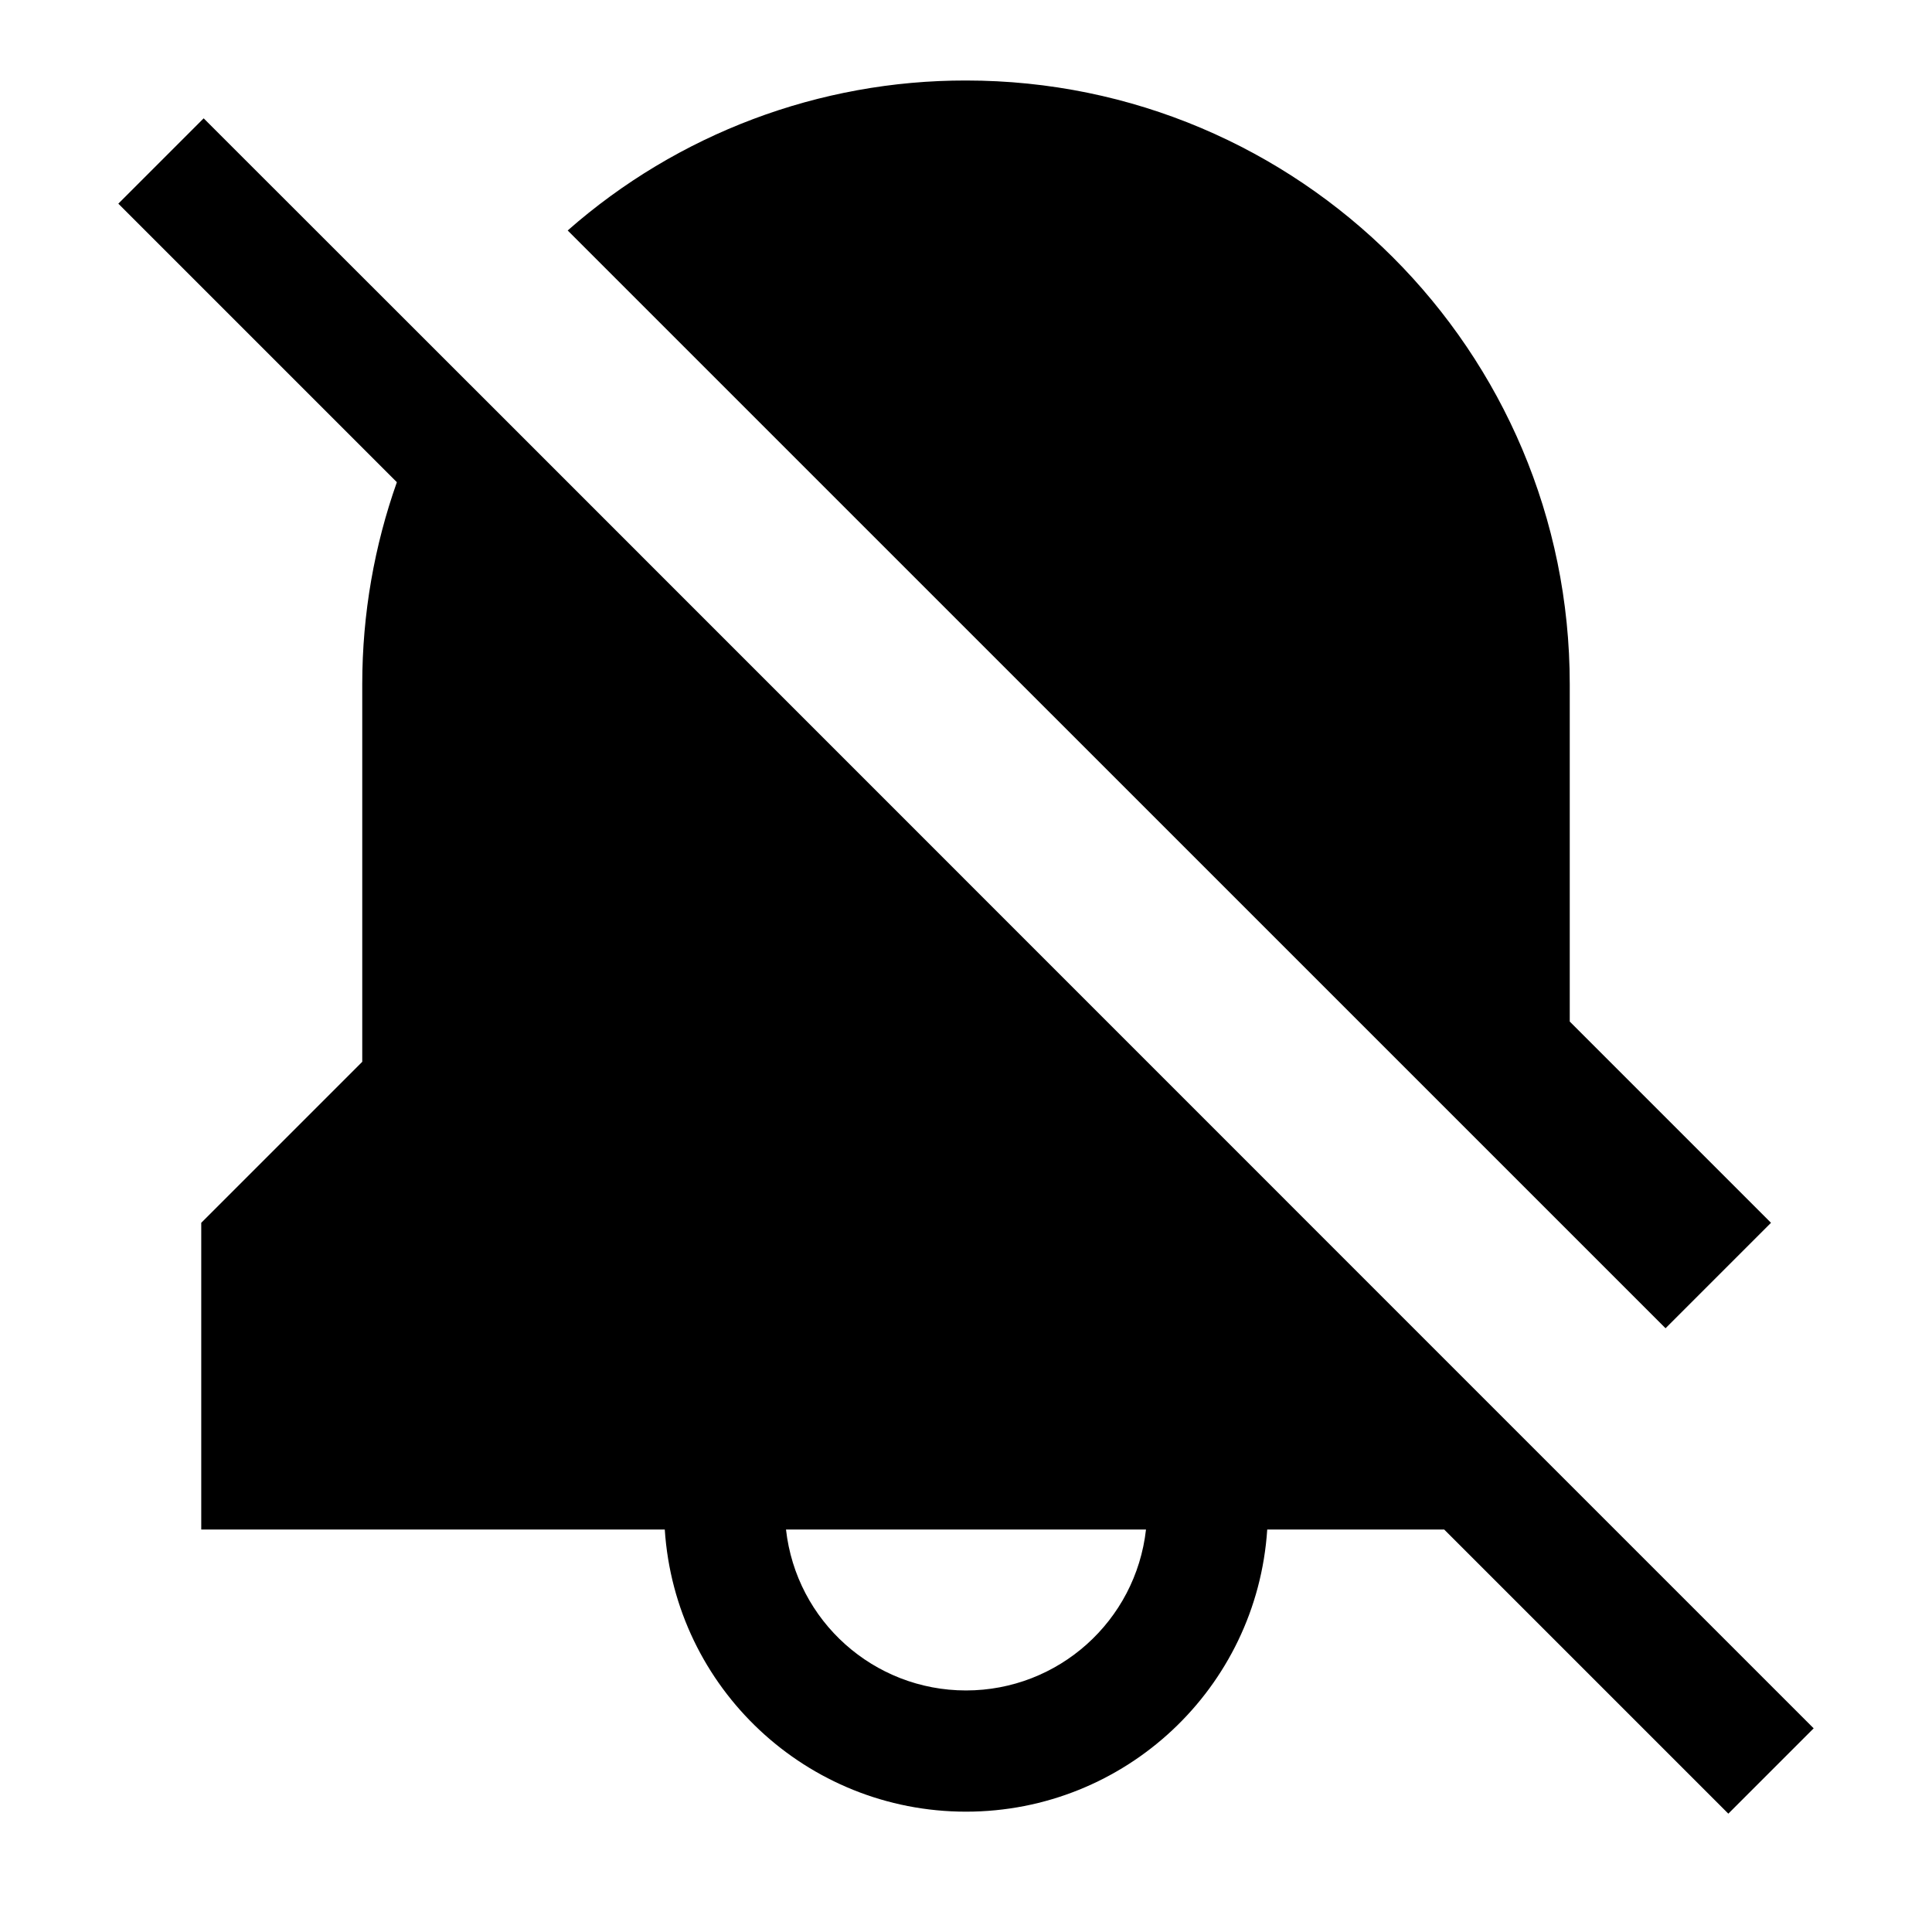
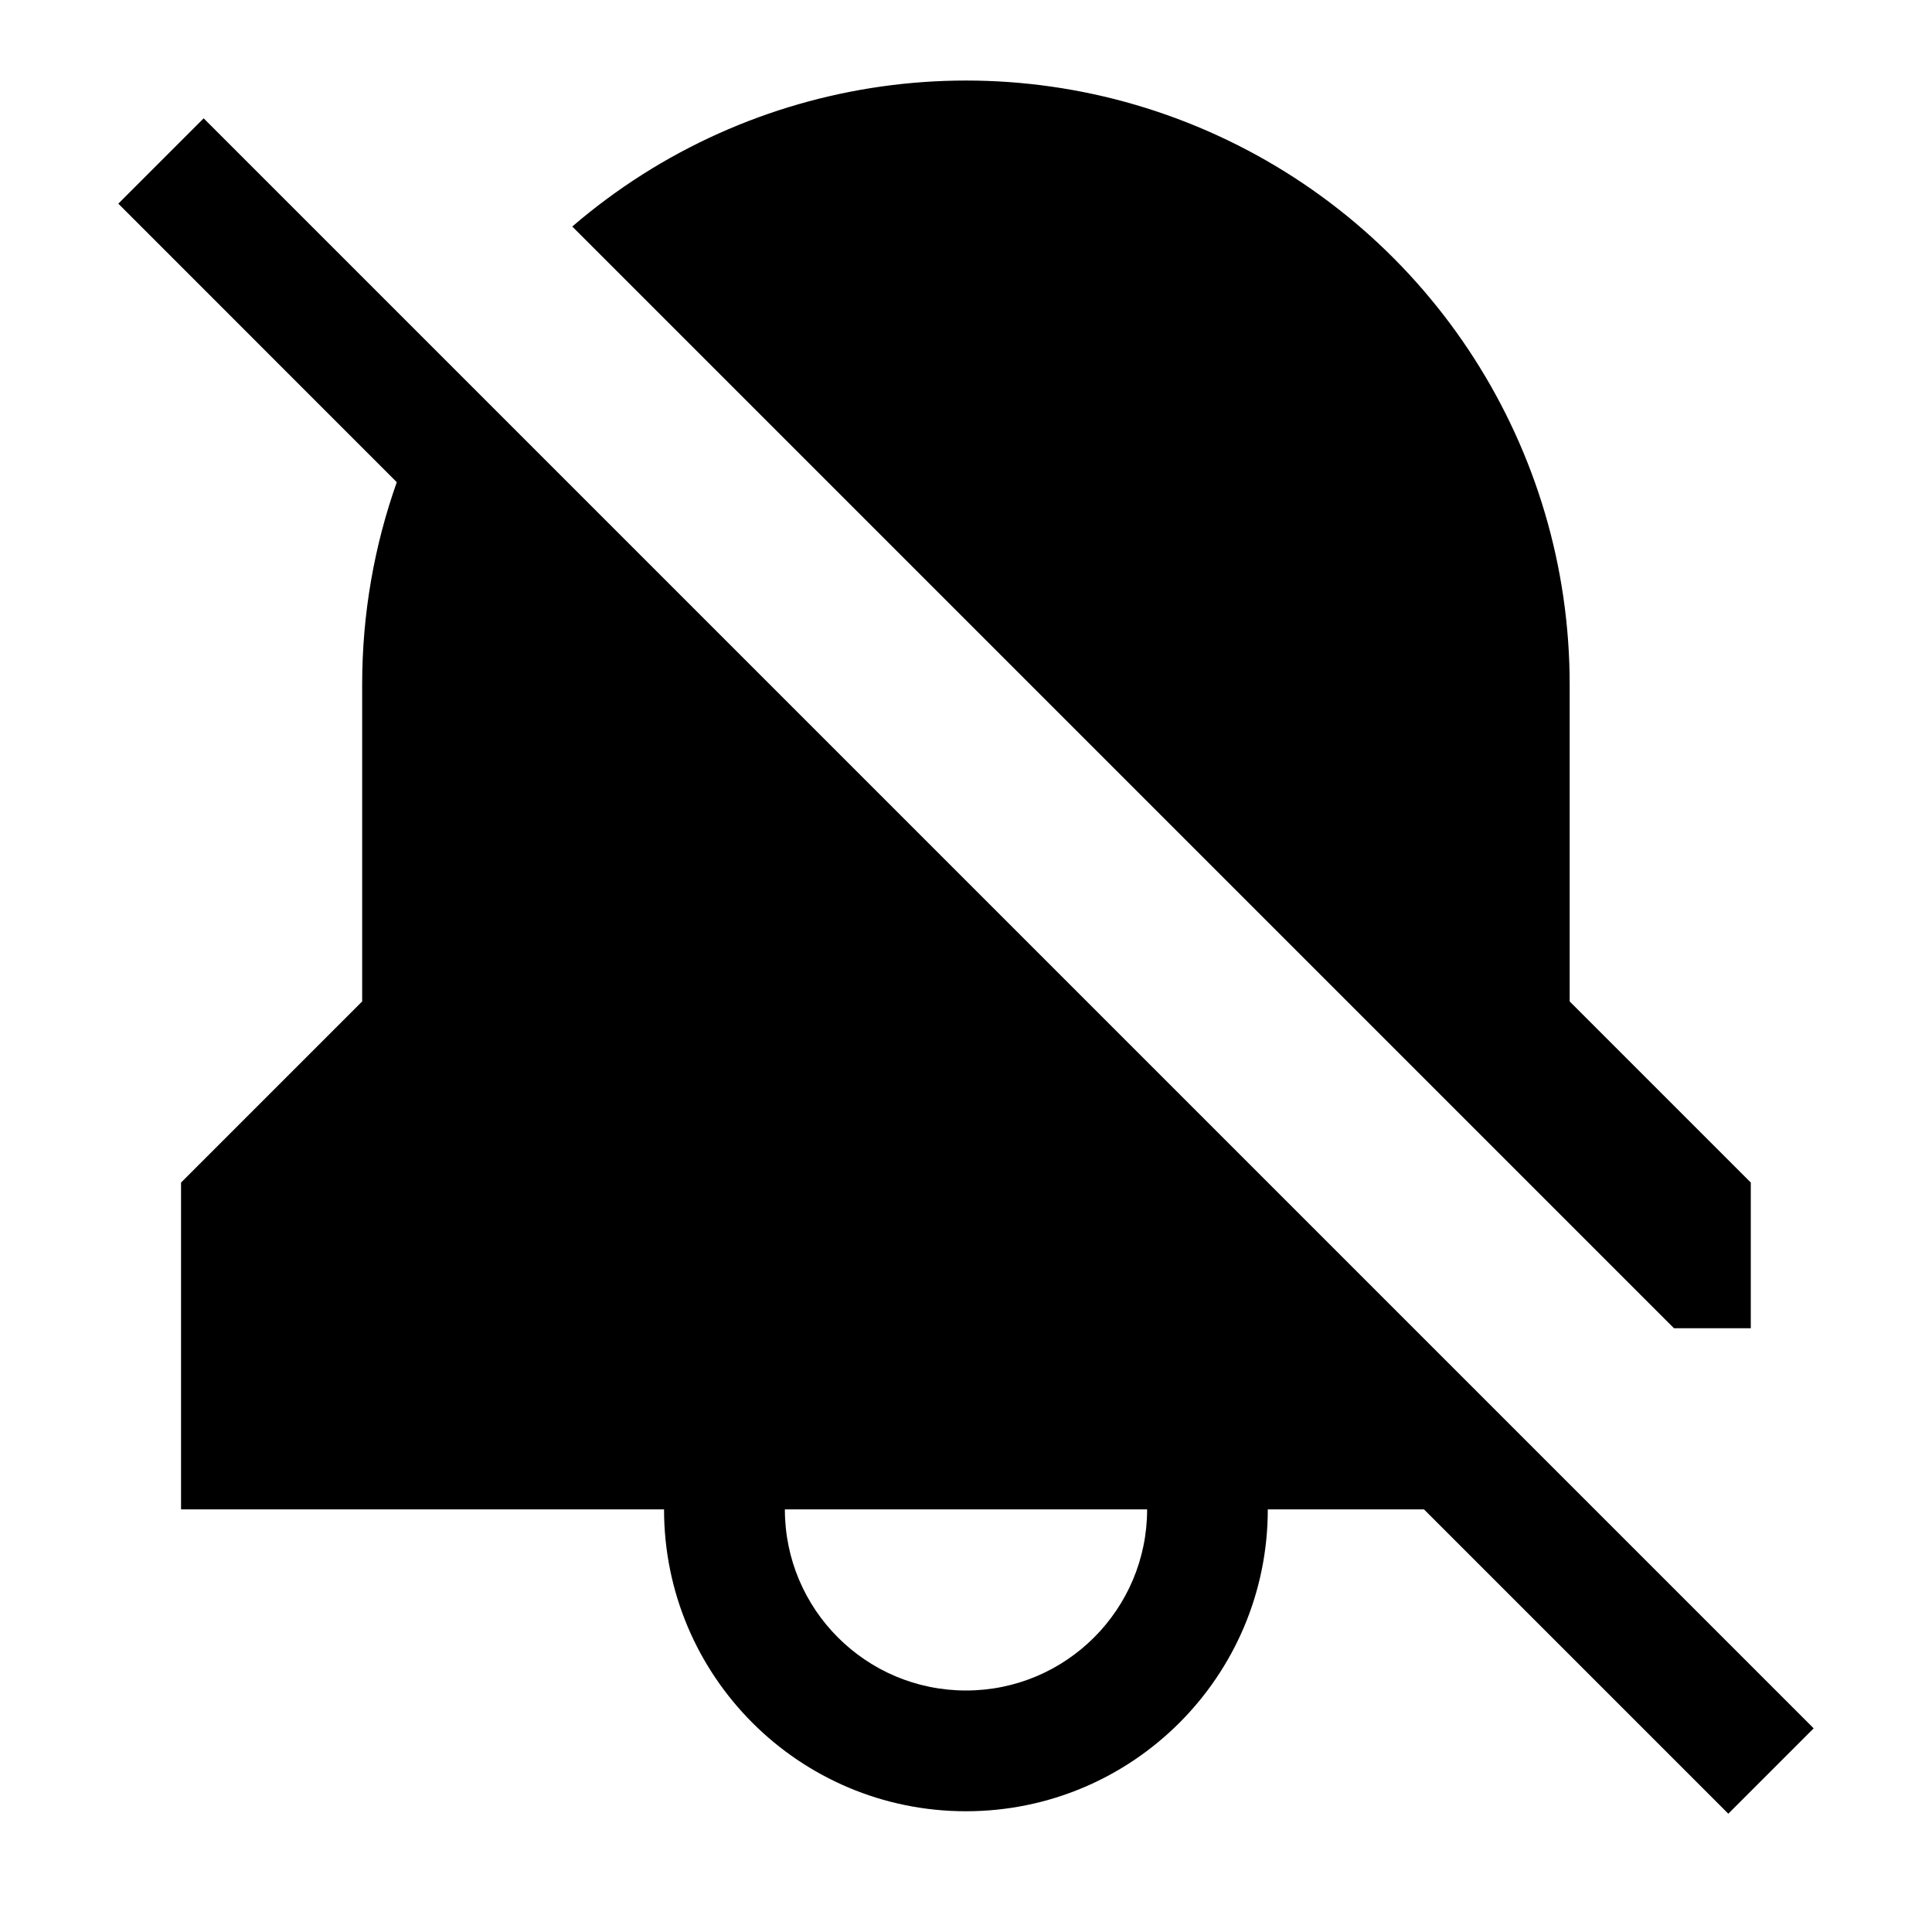
<svg xmlns="http://www.w3.org/2000/svg" viewBox="0 0 24 24">
-   <path fill-rule="evenodd" d="M12 1a7.5 7.5 0 017.5 7.5v4.19l2.5 2.5-1.31 1.31L7.052 2.863A7.474 7.474 0 0112 1zM8.258 19H2.5v-3.81l.22-.22 1.78-1.78V8.5c0-.879.152-1.724.43-2.51L1.47 2.53l1.06-1.06L6.34 5.278 18.78 17.72l3.75 3.75-1.06 1.06L17.94 19h-2.198a3.75 3.75 0 01-7.484 0zm1.506 0a2.25 2.25 0 004.472 0H9.764z" />
+   <path fill-rule="evenodd" d="M7.109 2.814A7.5 7.5 0 0119.499 8.5v3.94l2.25 2.25v1.81h-.954L7.109 2.814zm14.36 19.716l-3.78-3.78h-1.94a3.75 3.75 0 01-7.5 0h-6v-4.06l.22-.22 2.03-2.03V8.5c0-.88.152-1.725.43-2.51L1.47 2.53l1.06-1.06 20 20-1.06 1.06zM9.75 18.75a2.25 2.25 0 004.5 0h-4.5z" />
</svg>
